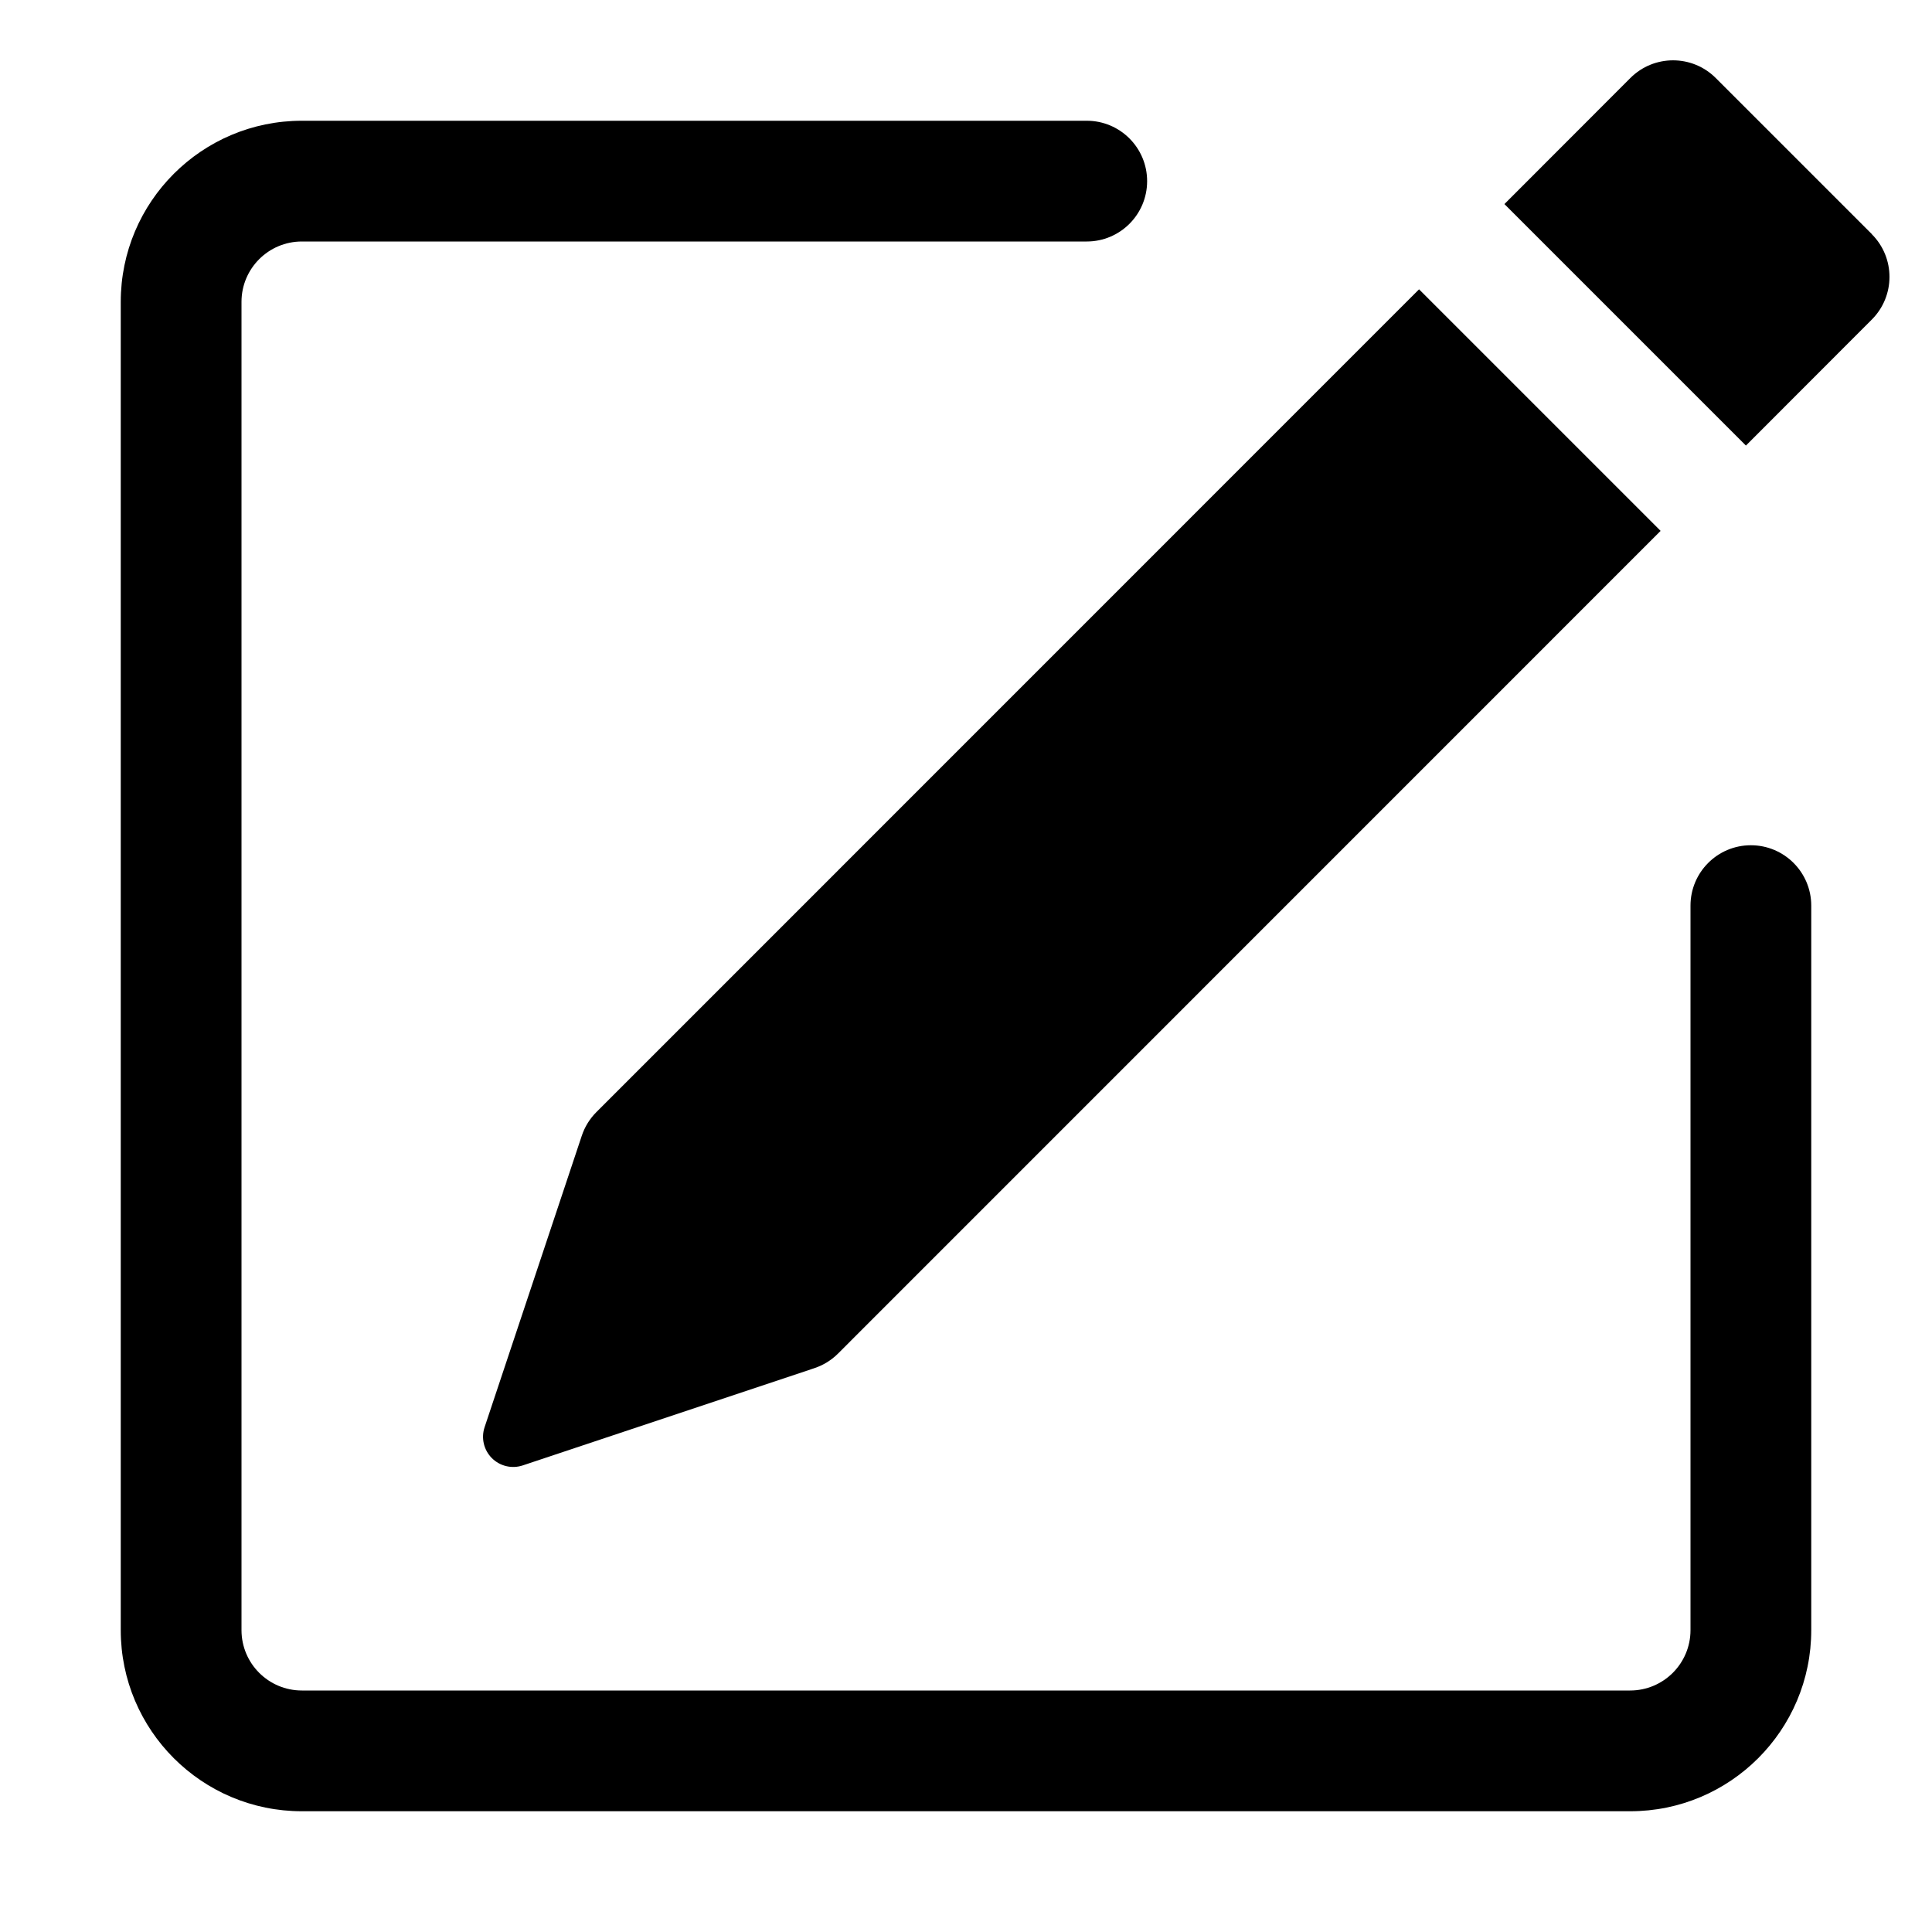
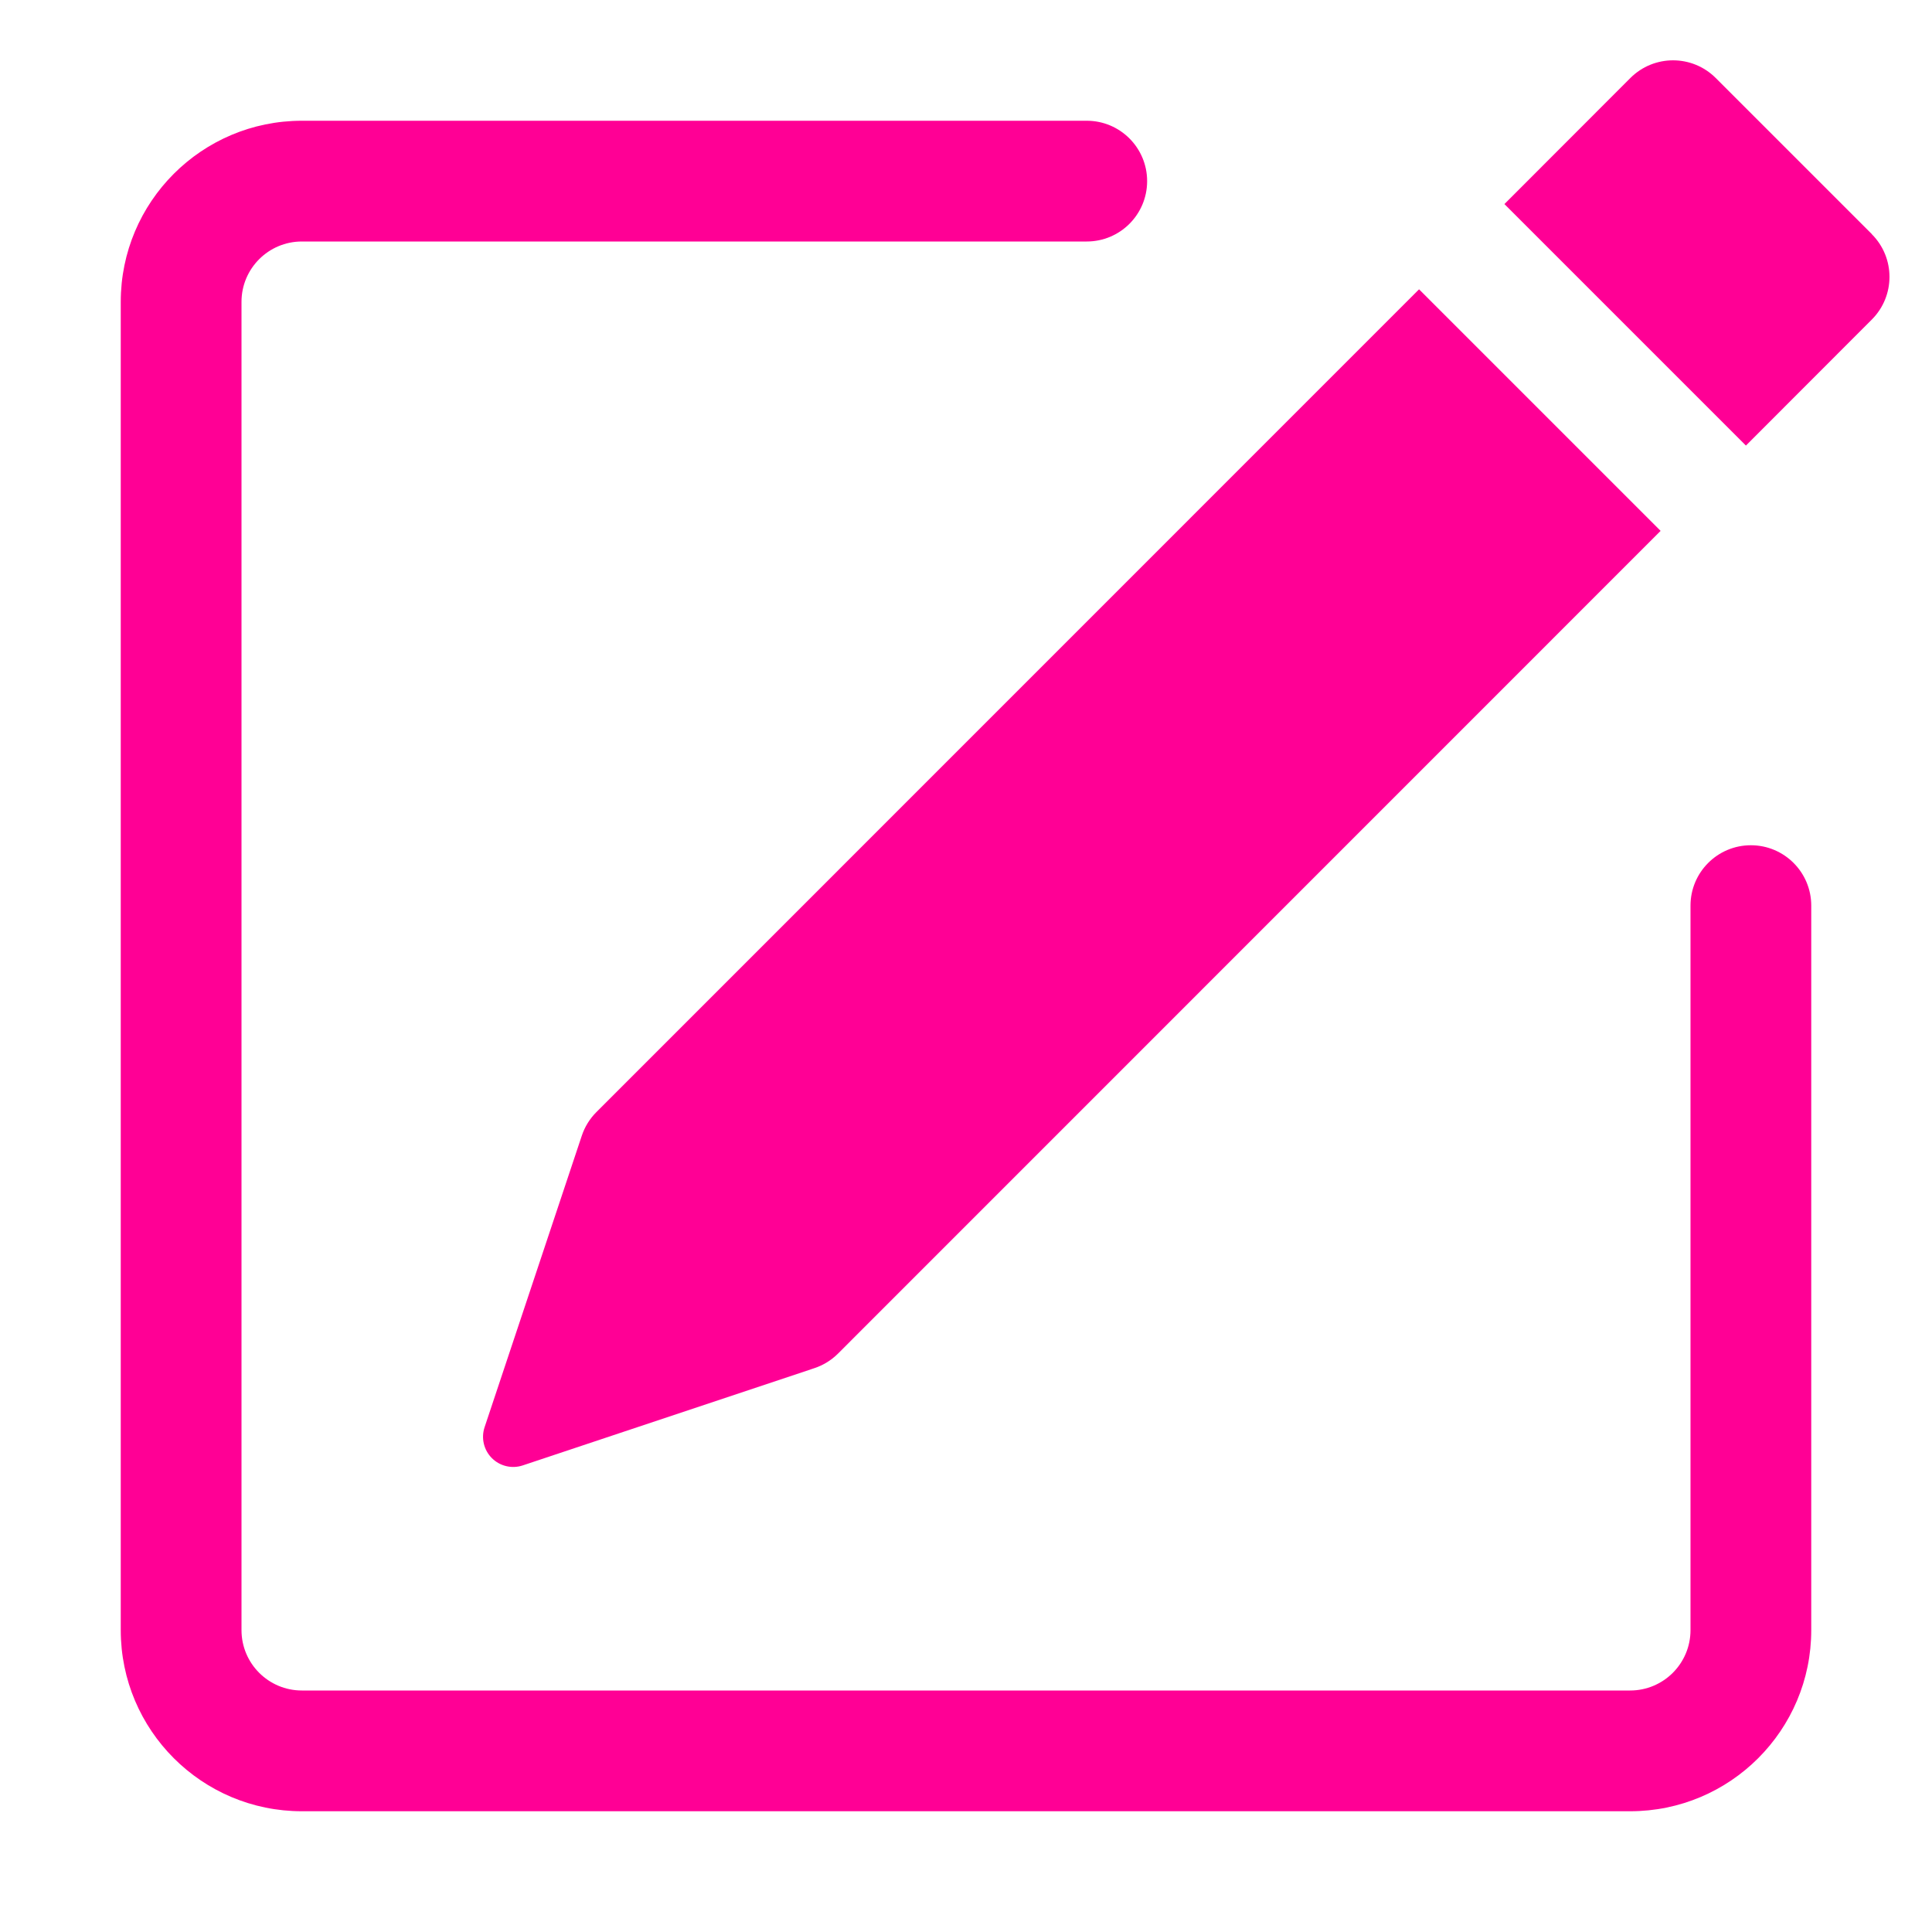
- <svg xmlns="http://www.w3.org/2000/svg" width="16" height="16" fill="#000" class="bi bi-pencil-square" viewBox="0 0 16 16">
+ <svg xmlns="http://www.w3.org/2000/svg" width="16" height="16" fill="#ff0095" class="bi bi-pencil-square" viewBox="0 0 16 16">
  <path d="M15.502 1.94a.5.5 0 0 1 0 .706L14.459 3.69l-2-2L13.502.646a.5.5 0 0 1 .707 0l1.293 1.293zm-1.75 2.456-2-2L4.939 9.21a.5.5 0 0 0-.121.196l-.805 2.414a.25.25 0 0 0 .316.316l2.414-.805a.5.5 0 0 0 .196-.12l6.813-6.814z" />
  <path fill-rule="evenodd" d="M1 13.5A1.5 1.5 0 0 0 2.5 15h11a1.5 1.5 0 0 0 1.5-1.5v-6a.5.5 0 0 0-1 0v6a.5.5 0 0 1-.5.5h-11a.5.5 0 0 1-.5-.5v-11a.5.5 0 0 1 .5-.5H9a.5.5 0 0 0 0-1H2.5A1.5 1.5 0 0 0 1 2.5v11z" />
</svg>
